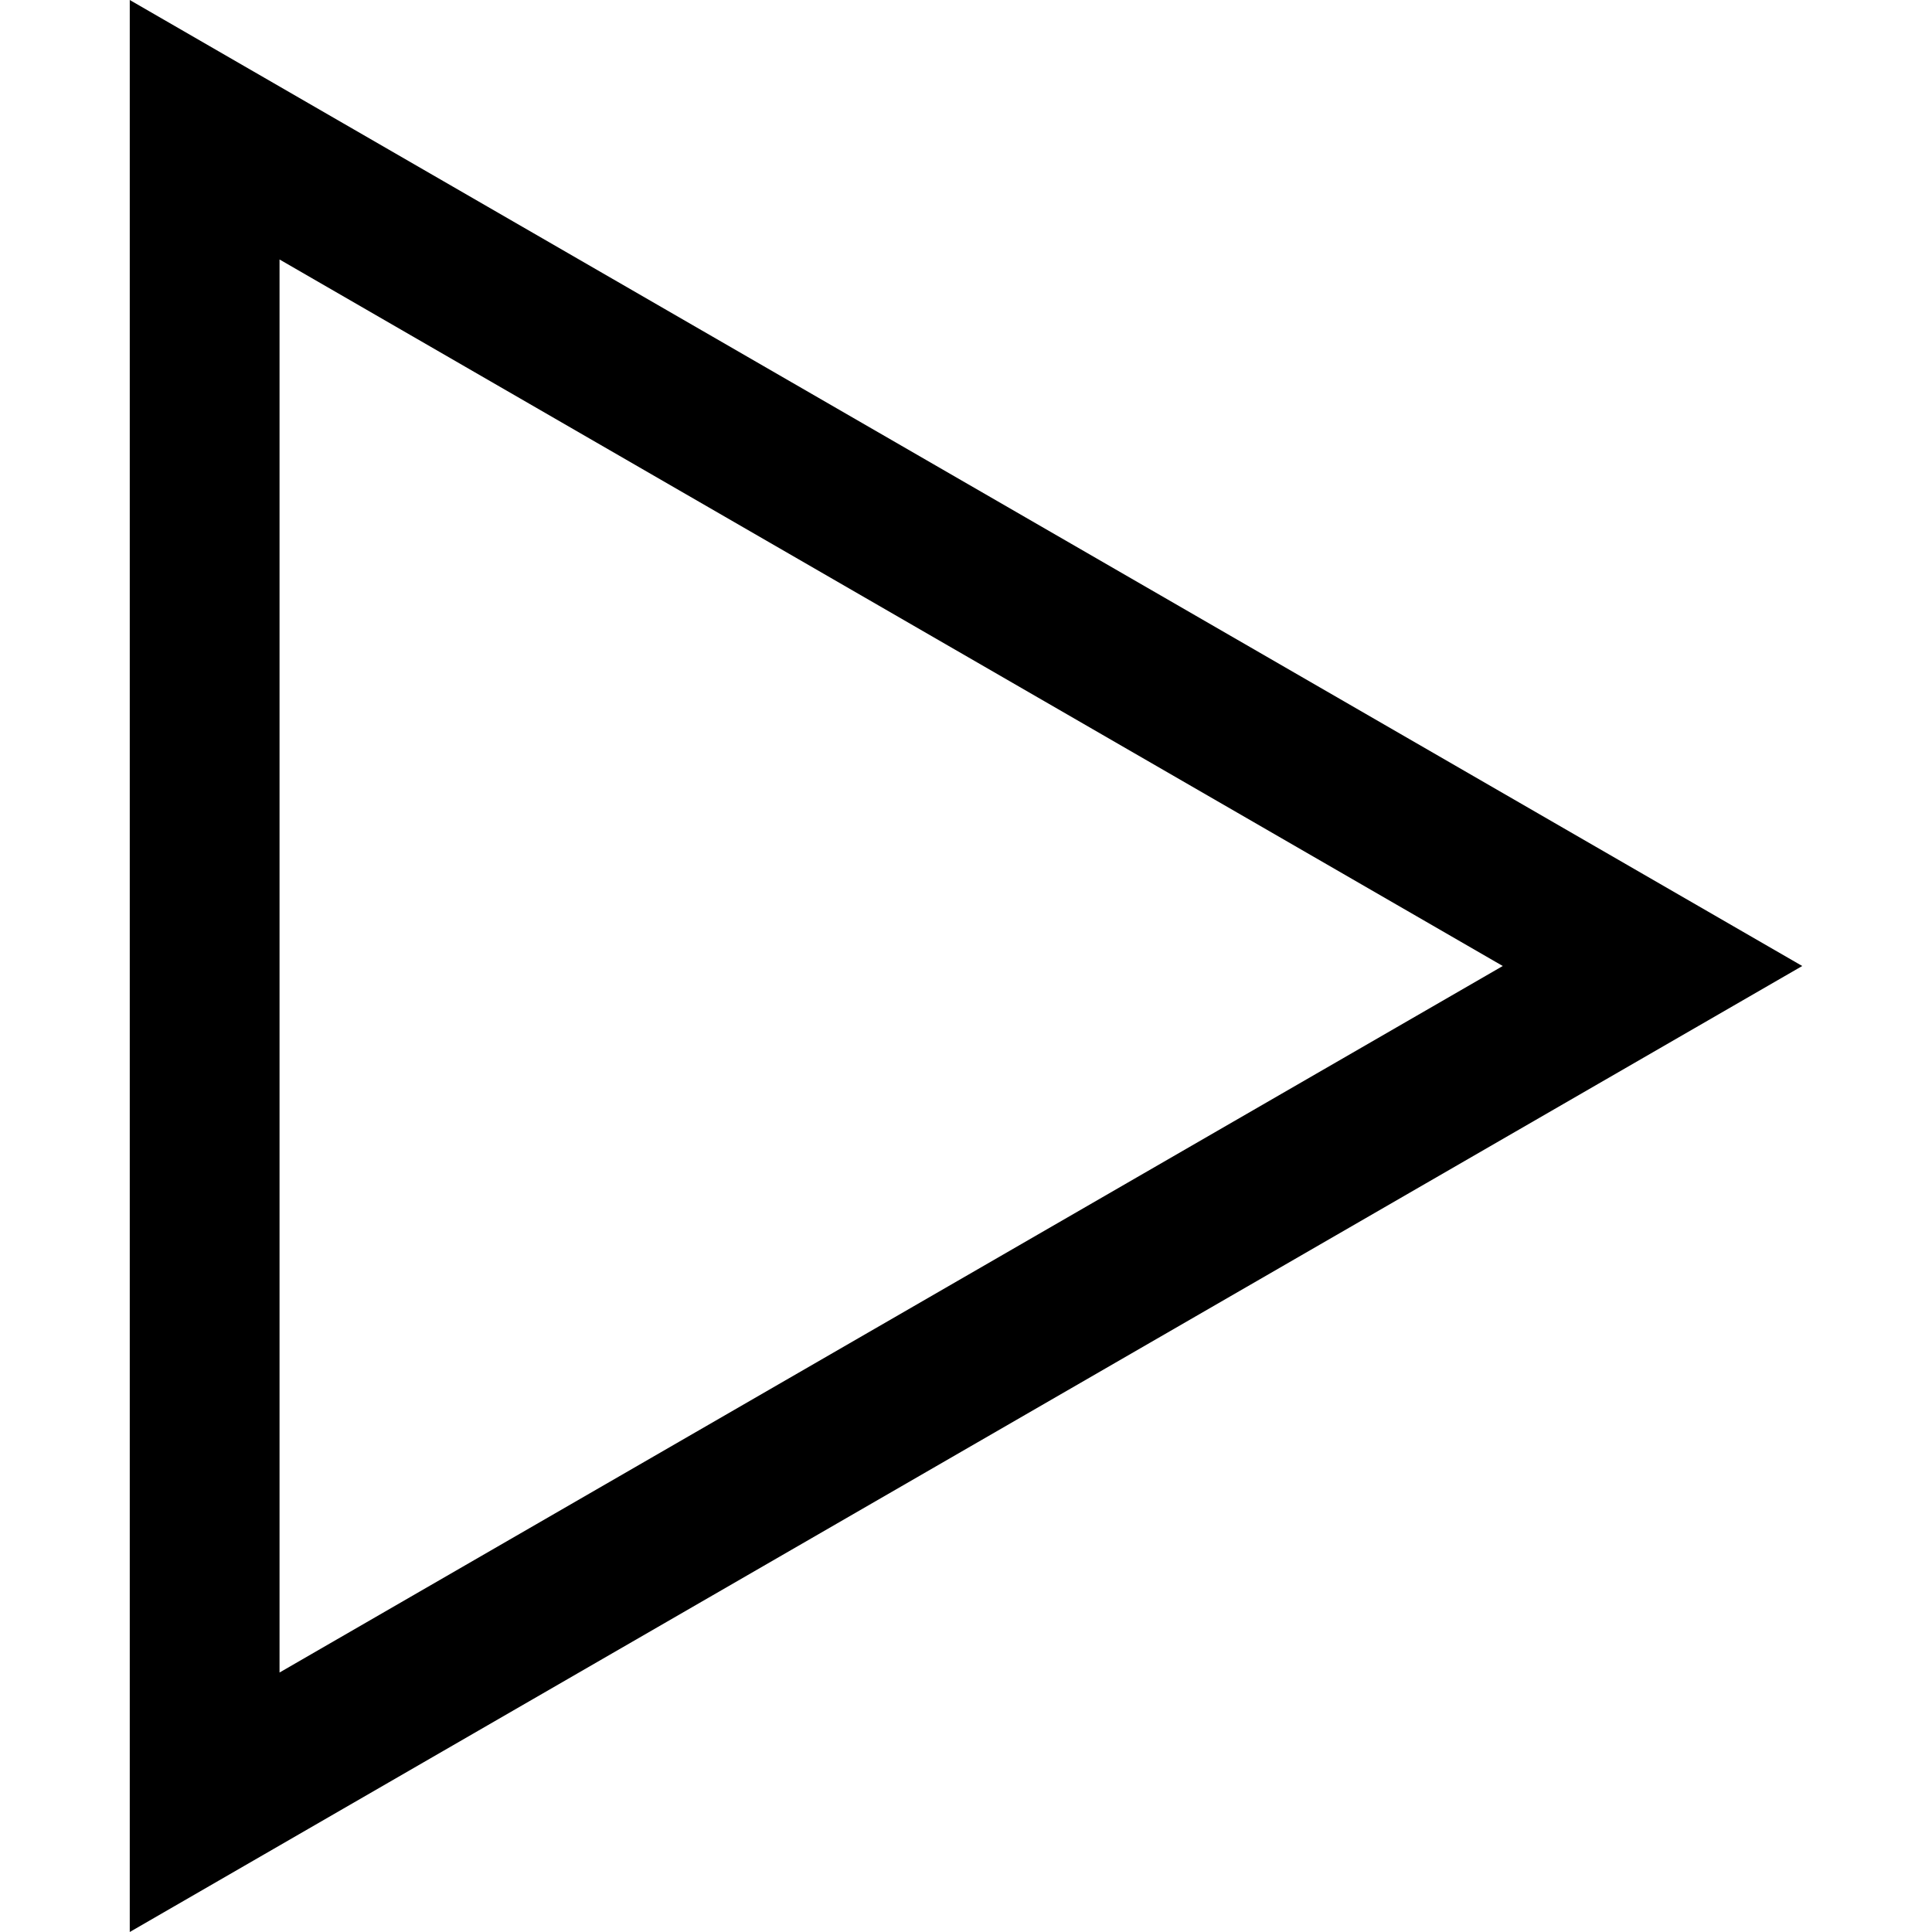
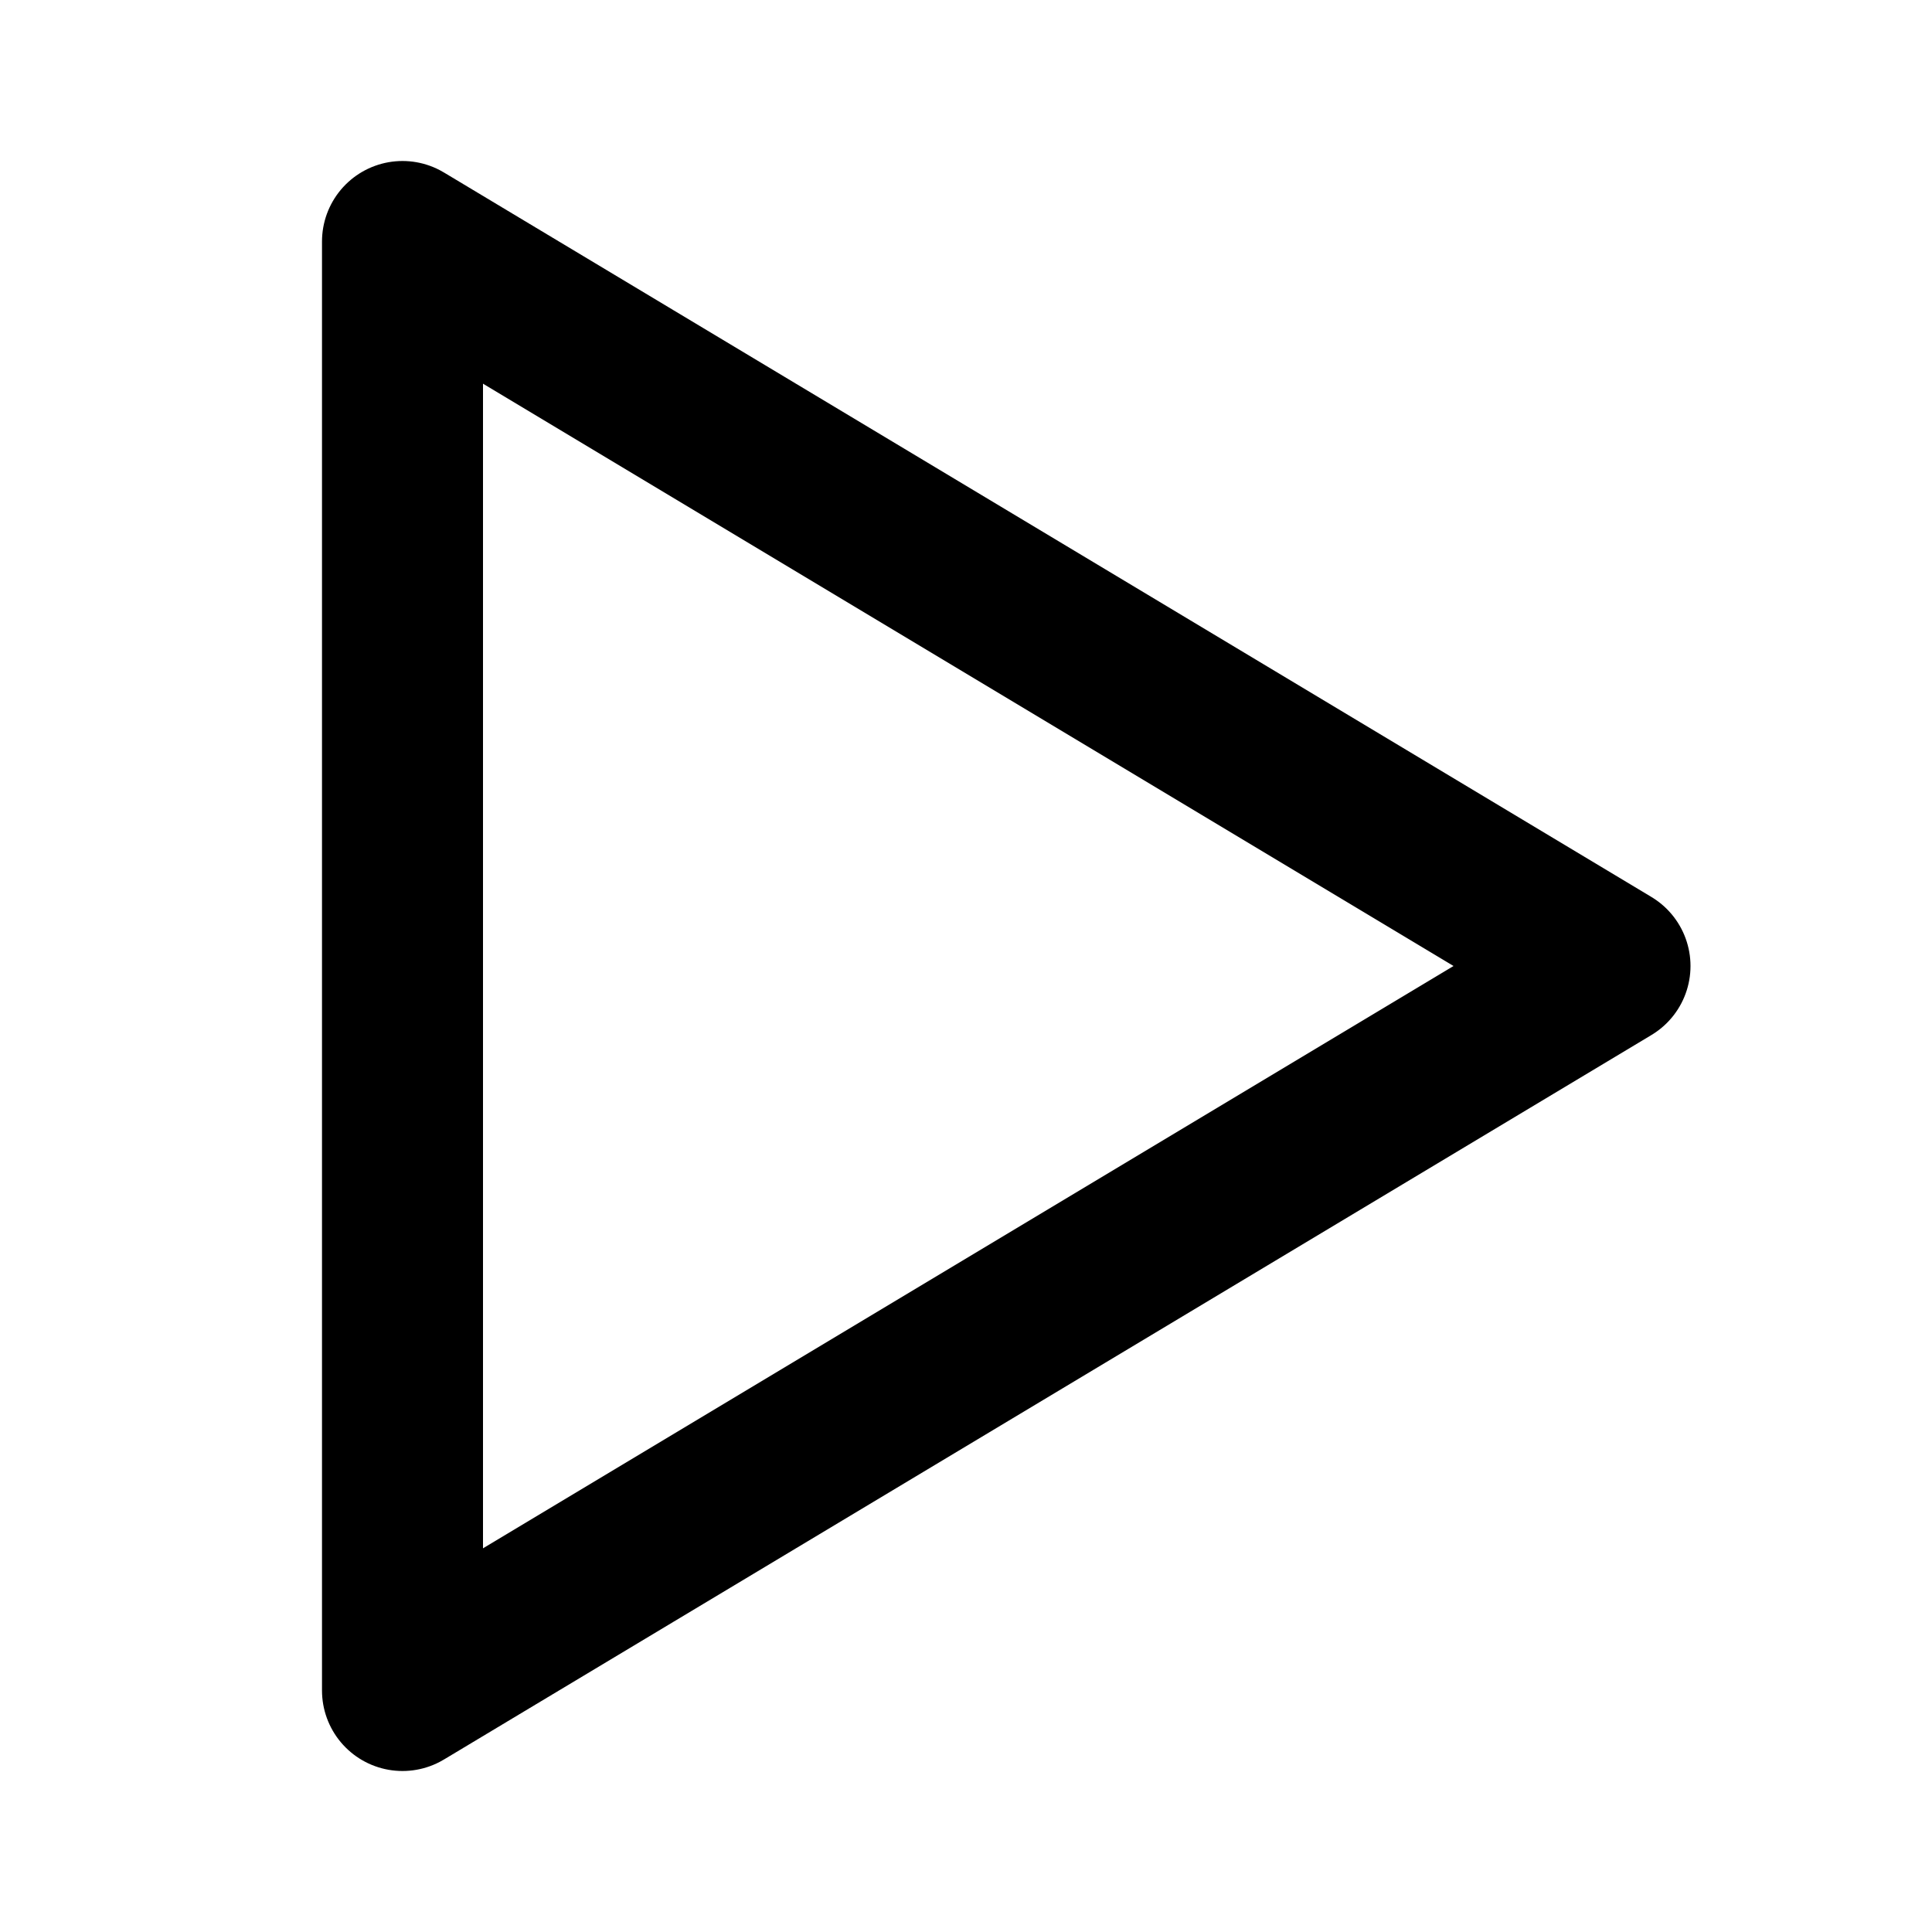
- <svg xmlns="http://www.w3.org/2000/svg" version="1.1" id="Layer_1" x="0px" y="0px" viewBox="0 0 386.972 386.972" style="enable-background:new 0 0 386.972 386.972;" xml:space="preserve">
-   <path d="M25.99,0v386.972l334.991-193.486L25.99,0z M55.99,51.972l245.009,141.514L55.99,335V51.972z" />
-   <g>
- </g>
-   <g>
- </g>
-   <g>
- </g>
-   <g>
- </g>
-   <g>
- </g>
-   <g>
- </g>
-   <g>
- </g>
-   <g>
- </g>
-   <g>
- </g>
-   <g>
- </g>
-   <g>
- </g>
-   <g>
- </g>
-   <g>
- </g>
-   <g>
- </g>
-   <g>
- </g>
+ <svg xmlns="http://www.w3.org/2000/svg" width="24px" height="24px" viewBox="0 0 24 24" role="img" aria-labelledby="playIconTitle" stroke="#000000" stroke-width="2" stroke-linecap="round" stroke-linejoin="round" fill="none" color="#000000">
+   <path d="M20 12L5 21V3z" />
</svg>
